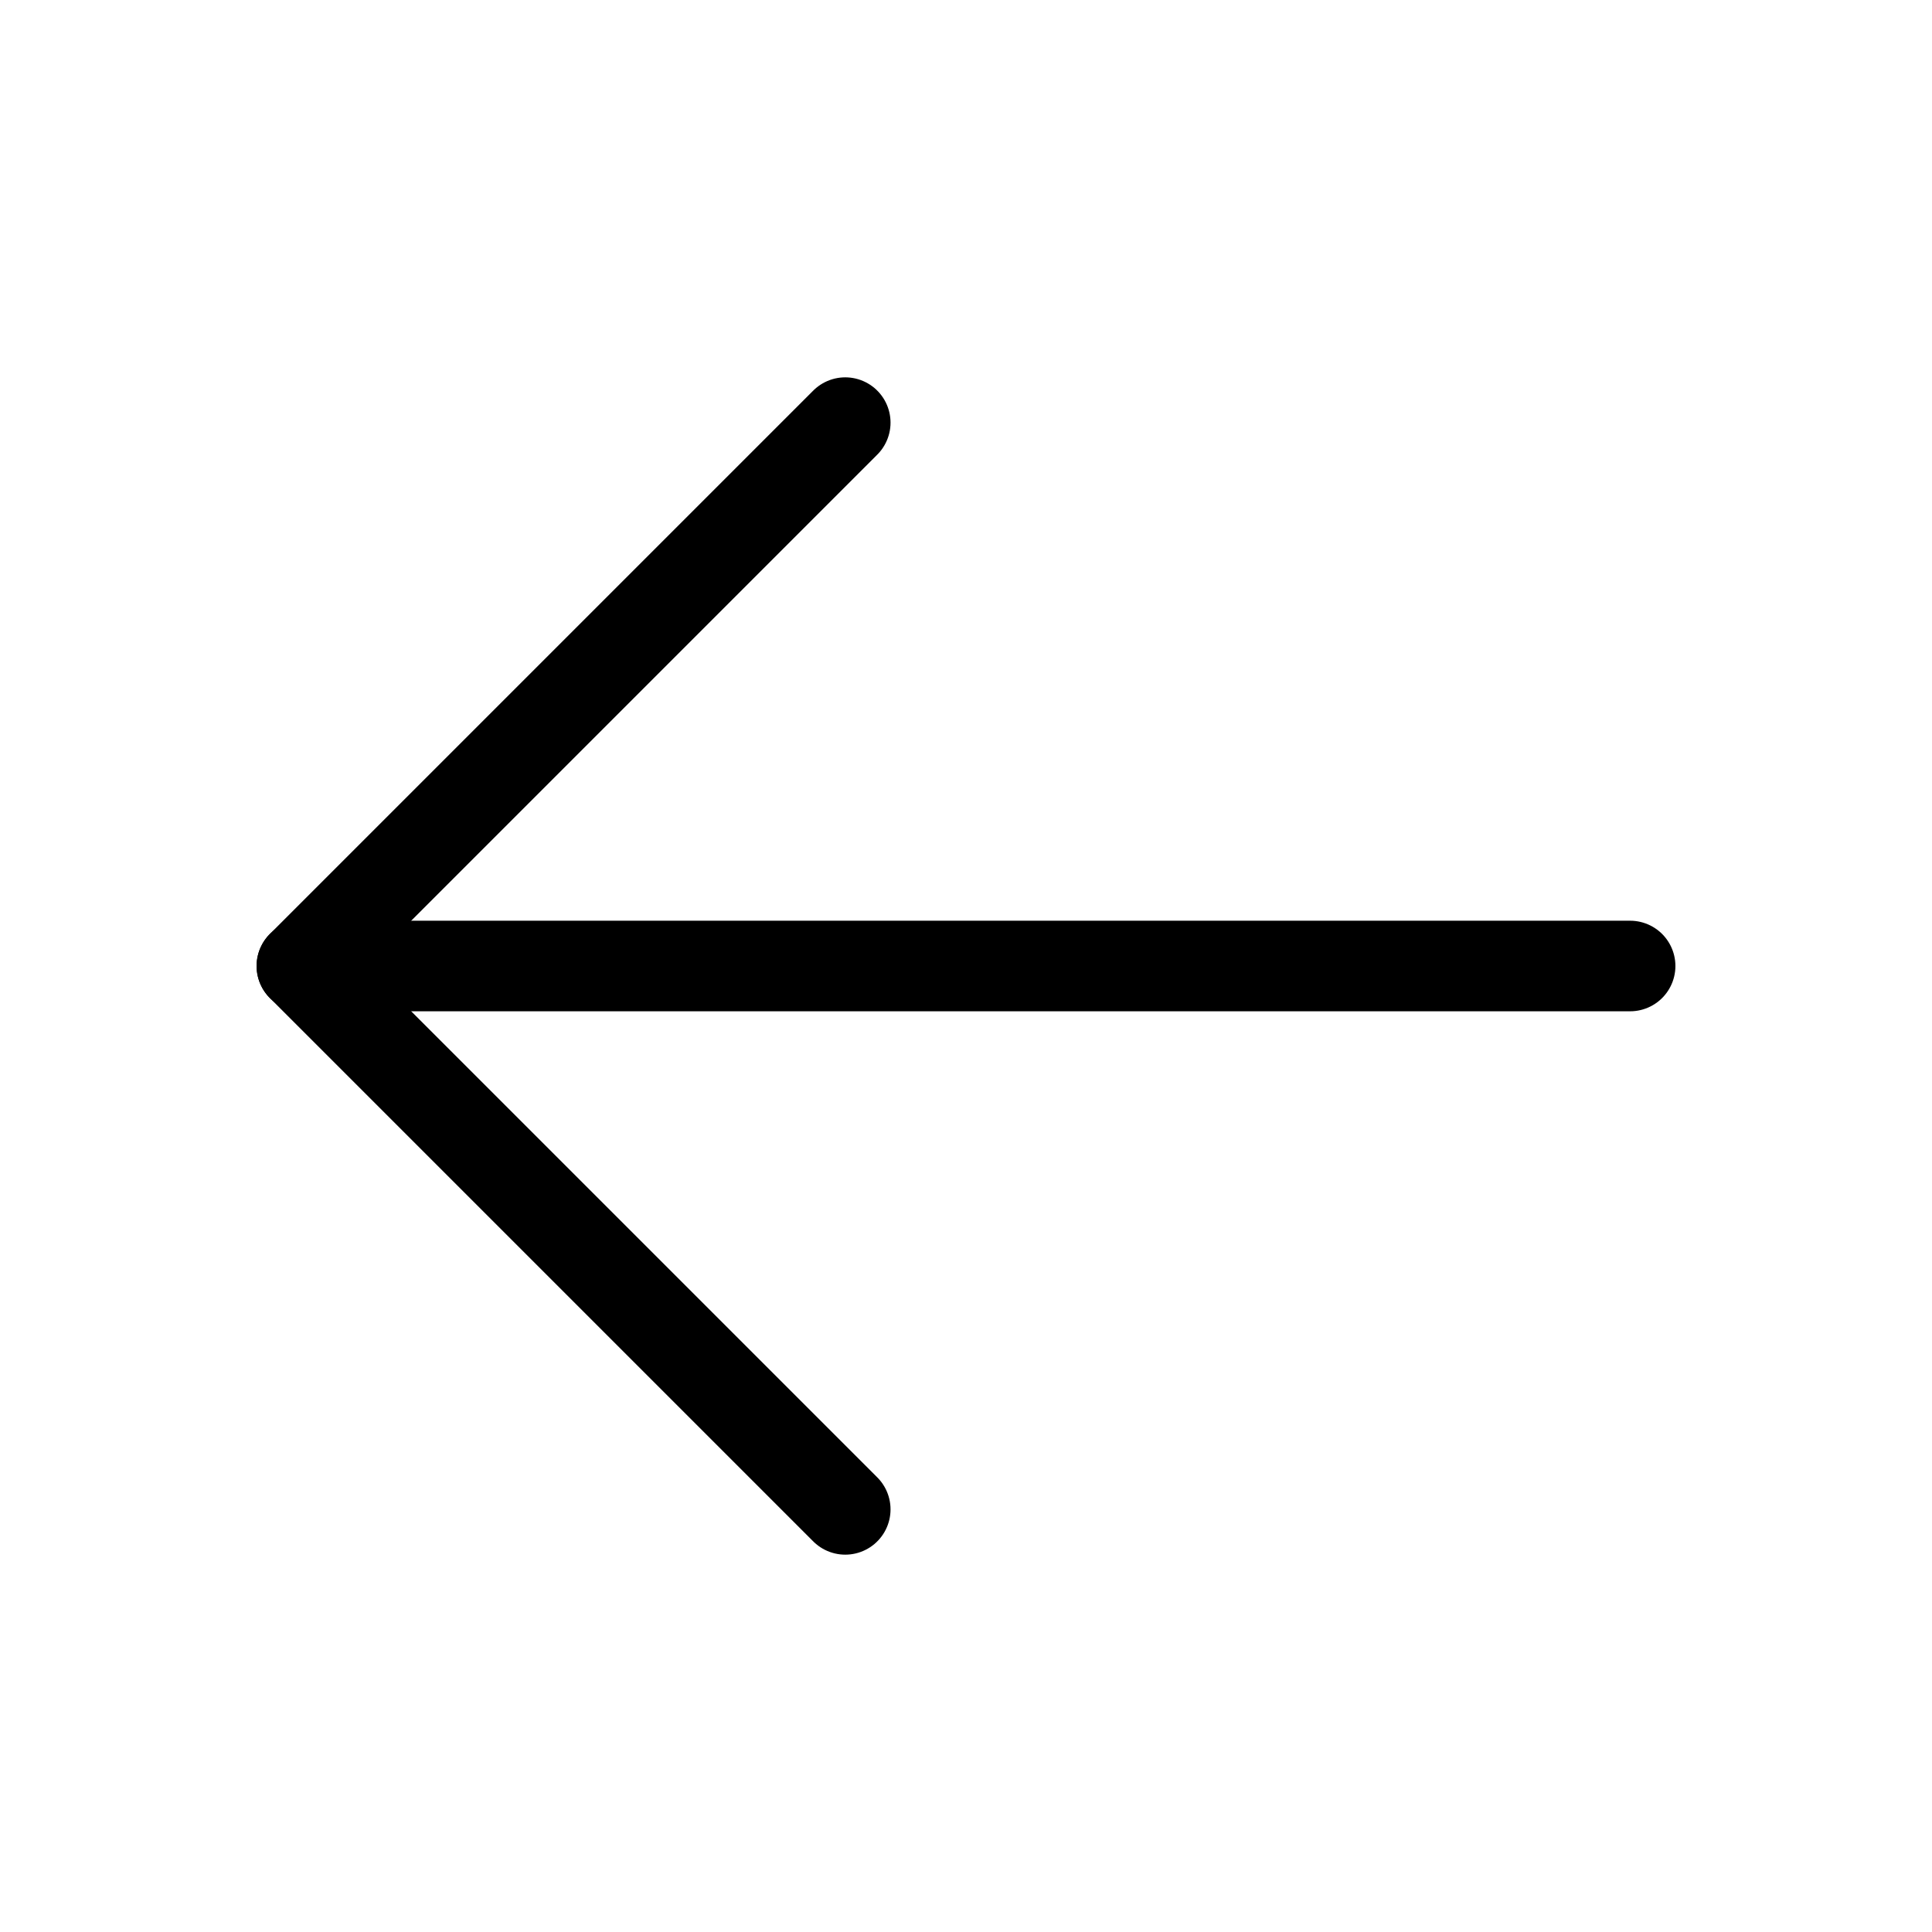
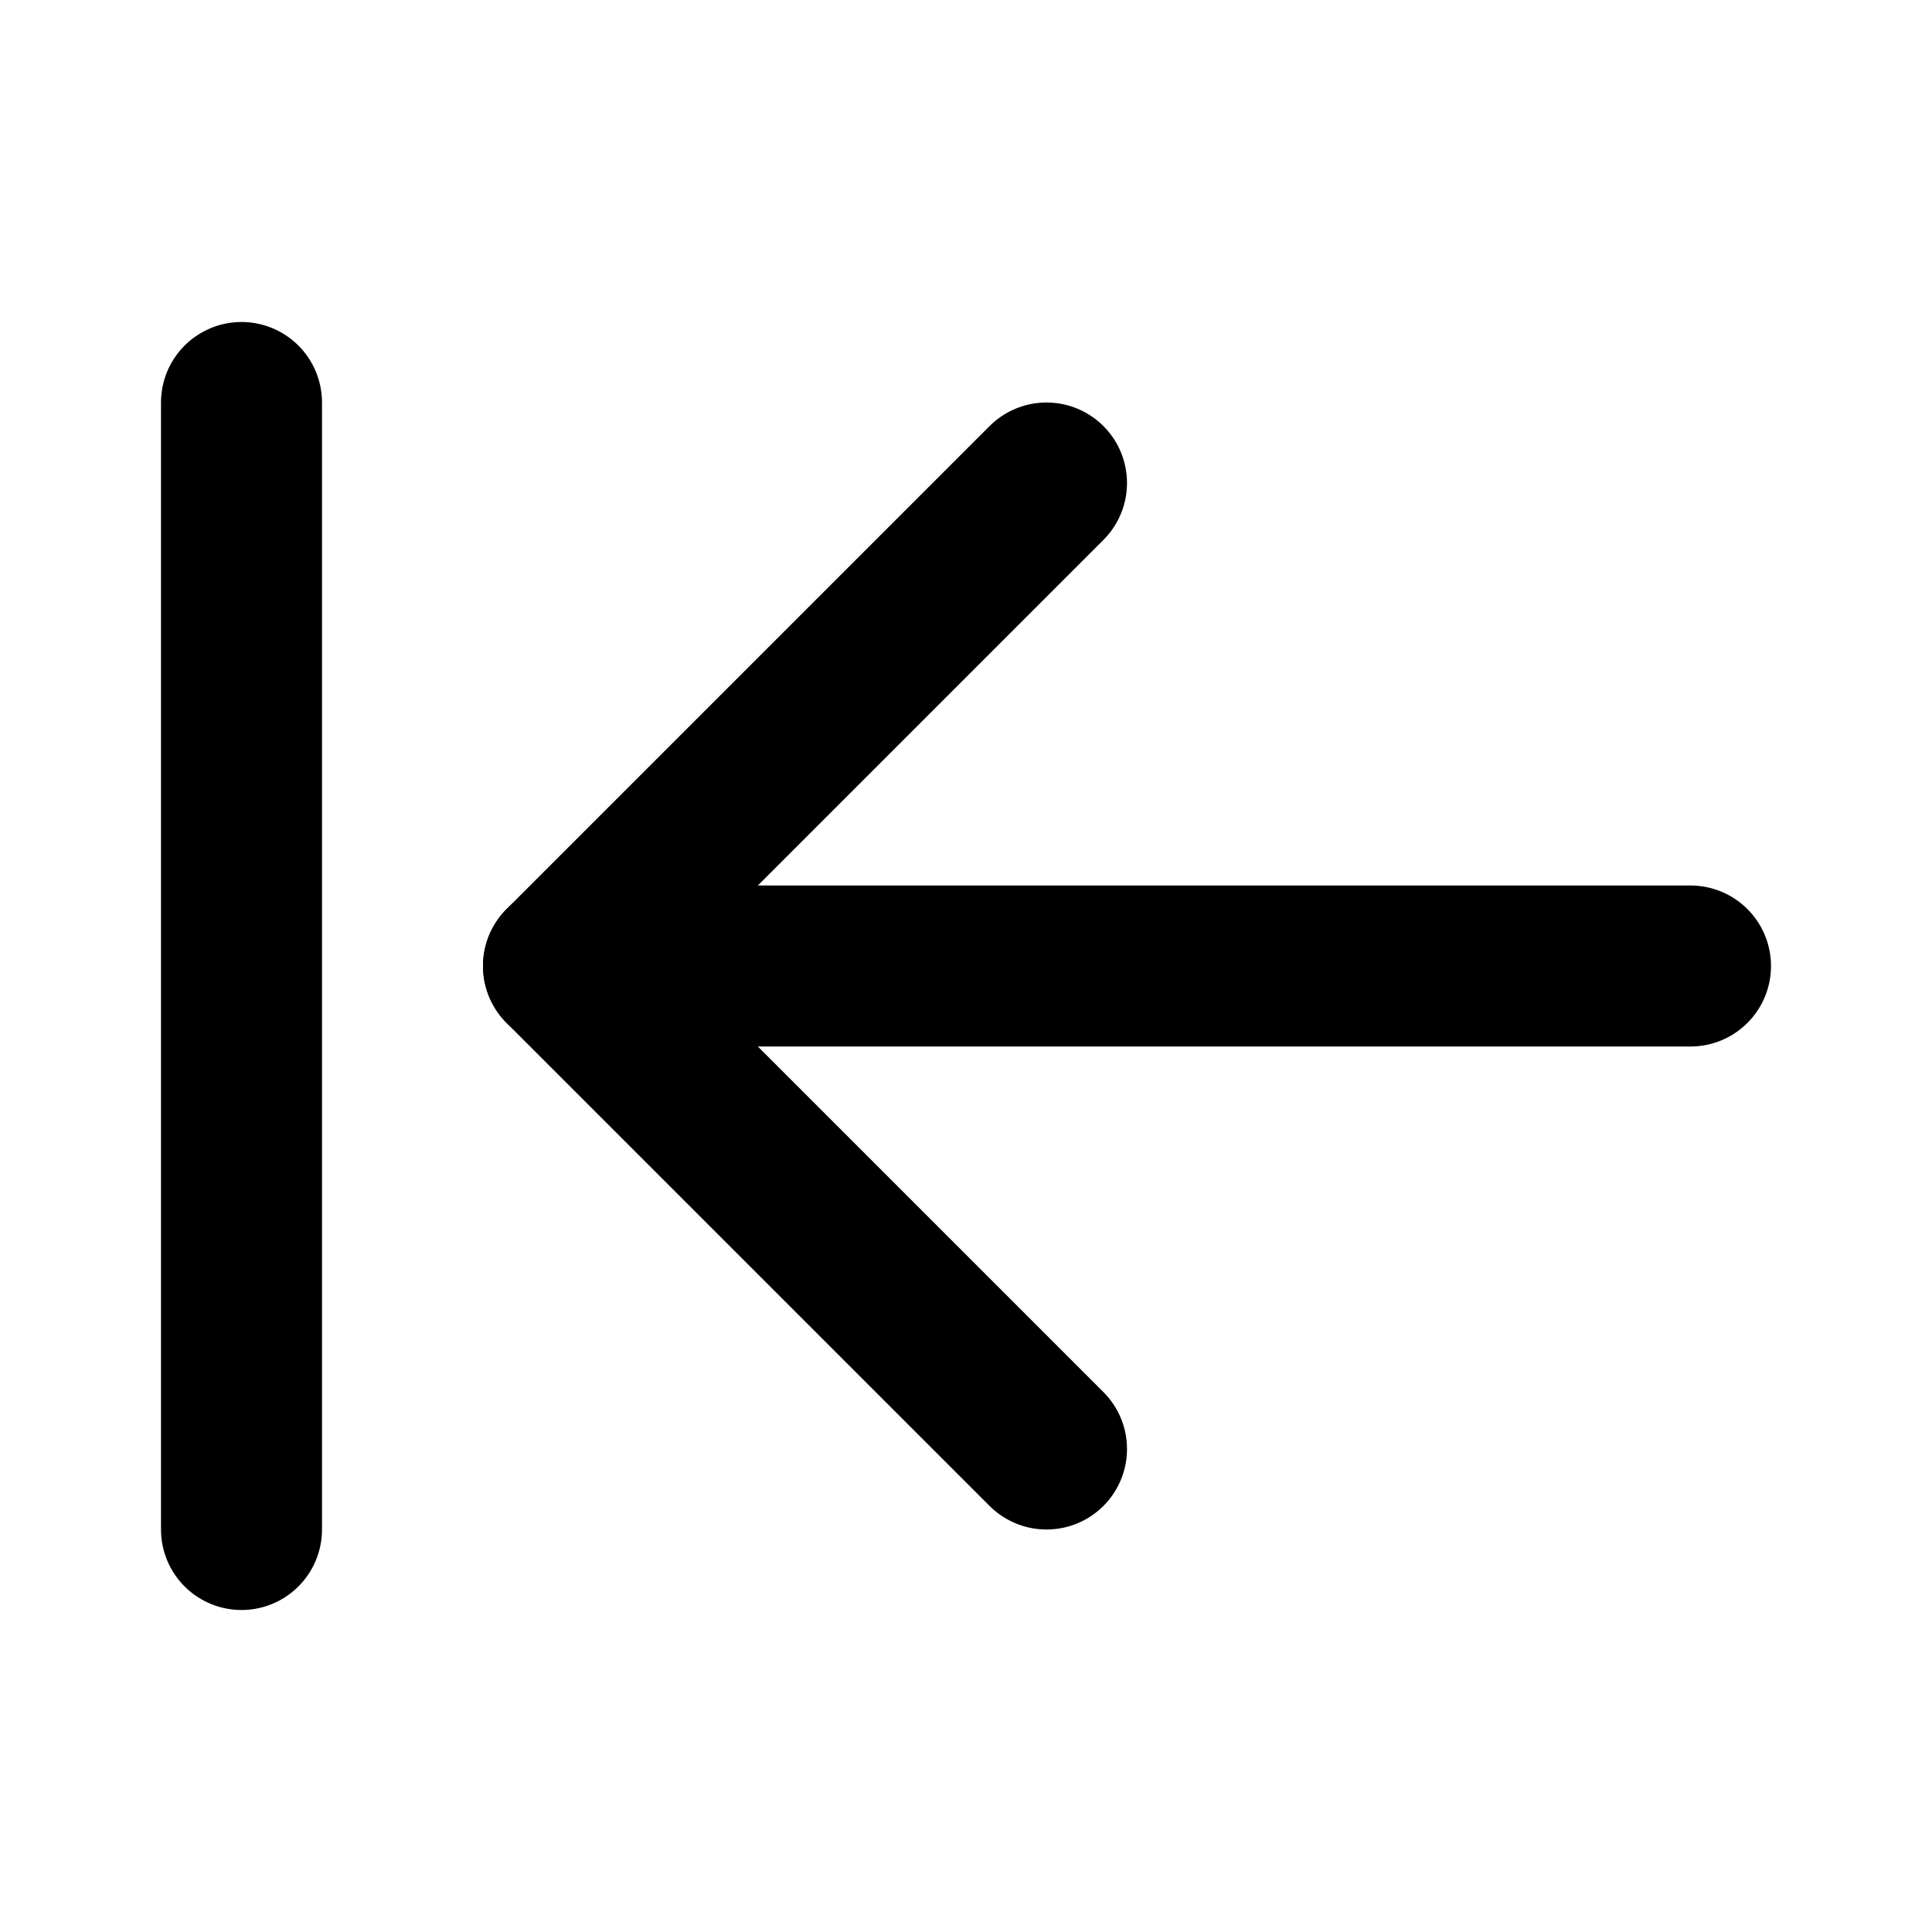
- <svg xmlns="http://www.w3.org/2000/svg" viewBox="0 0 256 256">
-   <rect width="256" height="256" fill="none" />
-   <line x1="216" y1="128" x2="40" y2="128" fill="none" stroke="currentColor" stroke-linecap="round" stroke-linejoin="round" stroke-width="12" />
-   <polyline points="112 56 40 128 112 200" fill="none" stroke="currentColor" stroke-linecap="round" stroke-linejoin="round" stroke-width="12" />
+ <svg xmlns="http://www.w3.org/2000/svg" width="24" height="24" viewBox="0 0 24 24" fill="none" stroke="currentColor" stroke-width="2" stroke-linecap="round" stroke-linejoin="round" class="lucide lucide-arrow-left-to-line">
+   <path d="M3 19V5" />
+   <path d="m13 6-6 6 6 6" />
+   <path d="M7 12h14" />
</svg>
